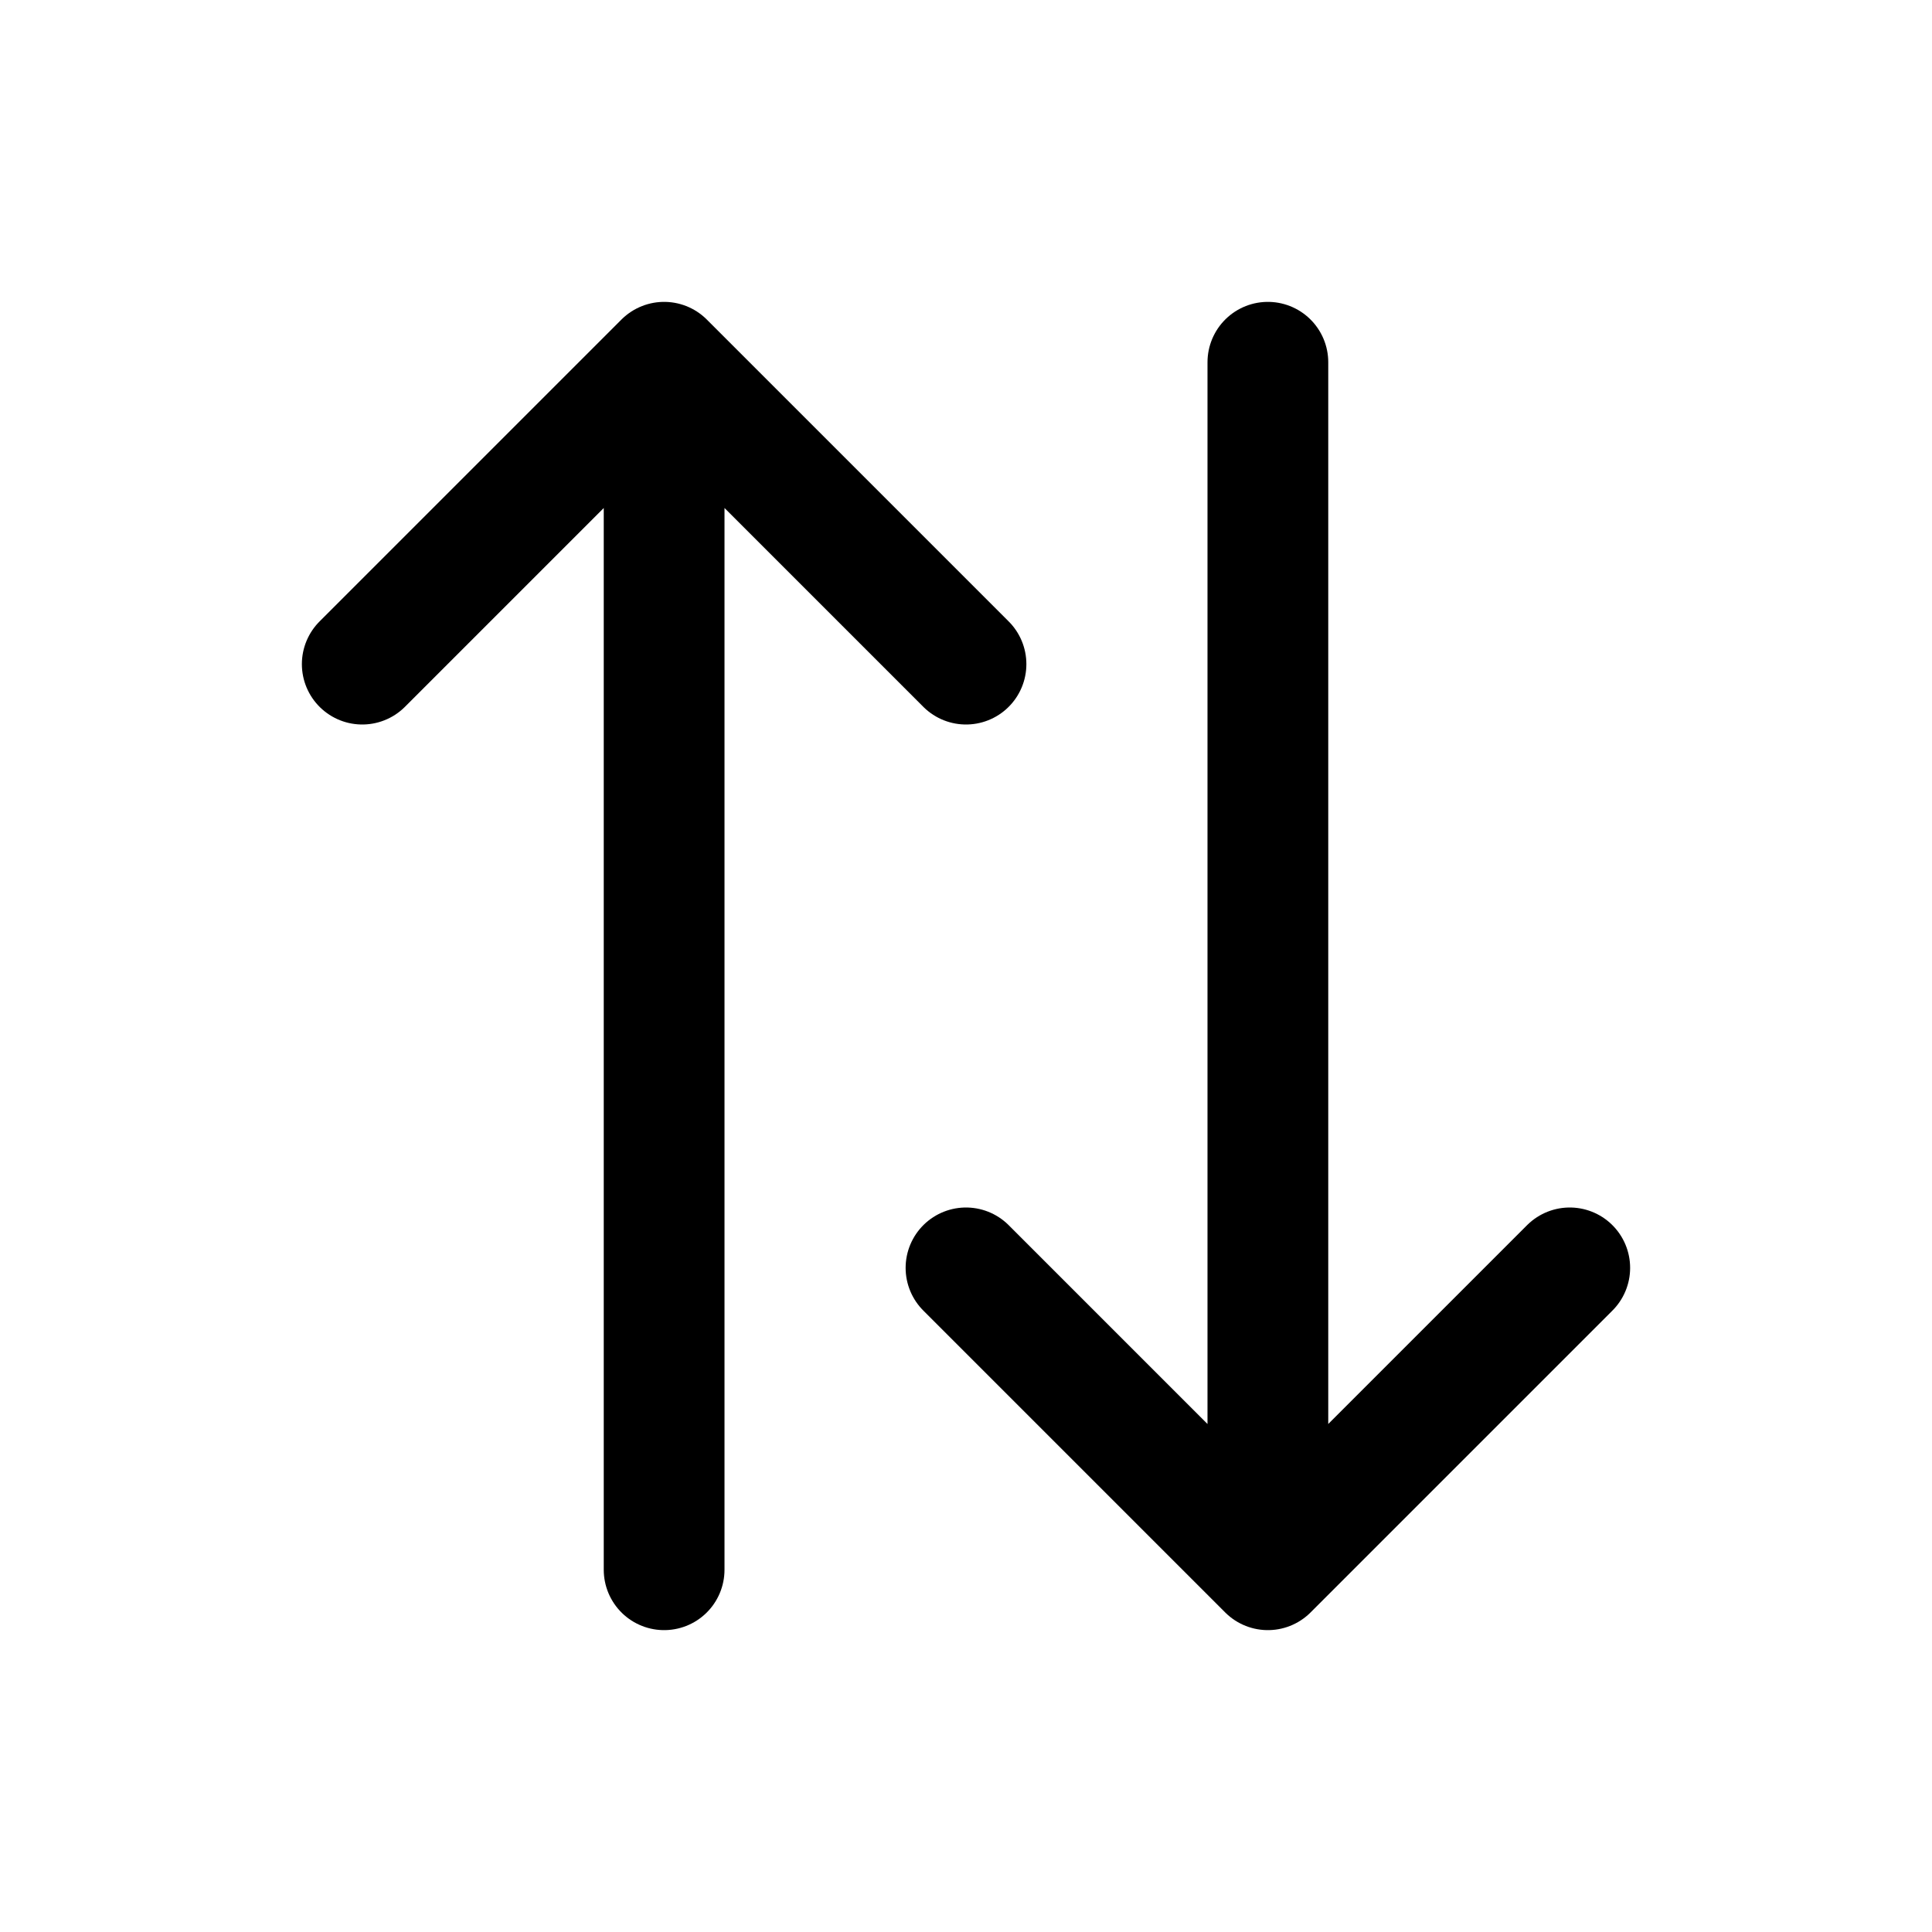
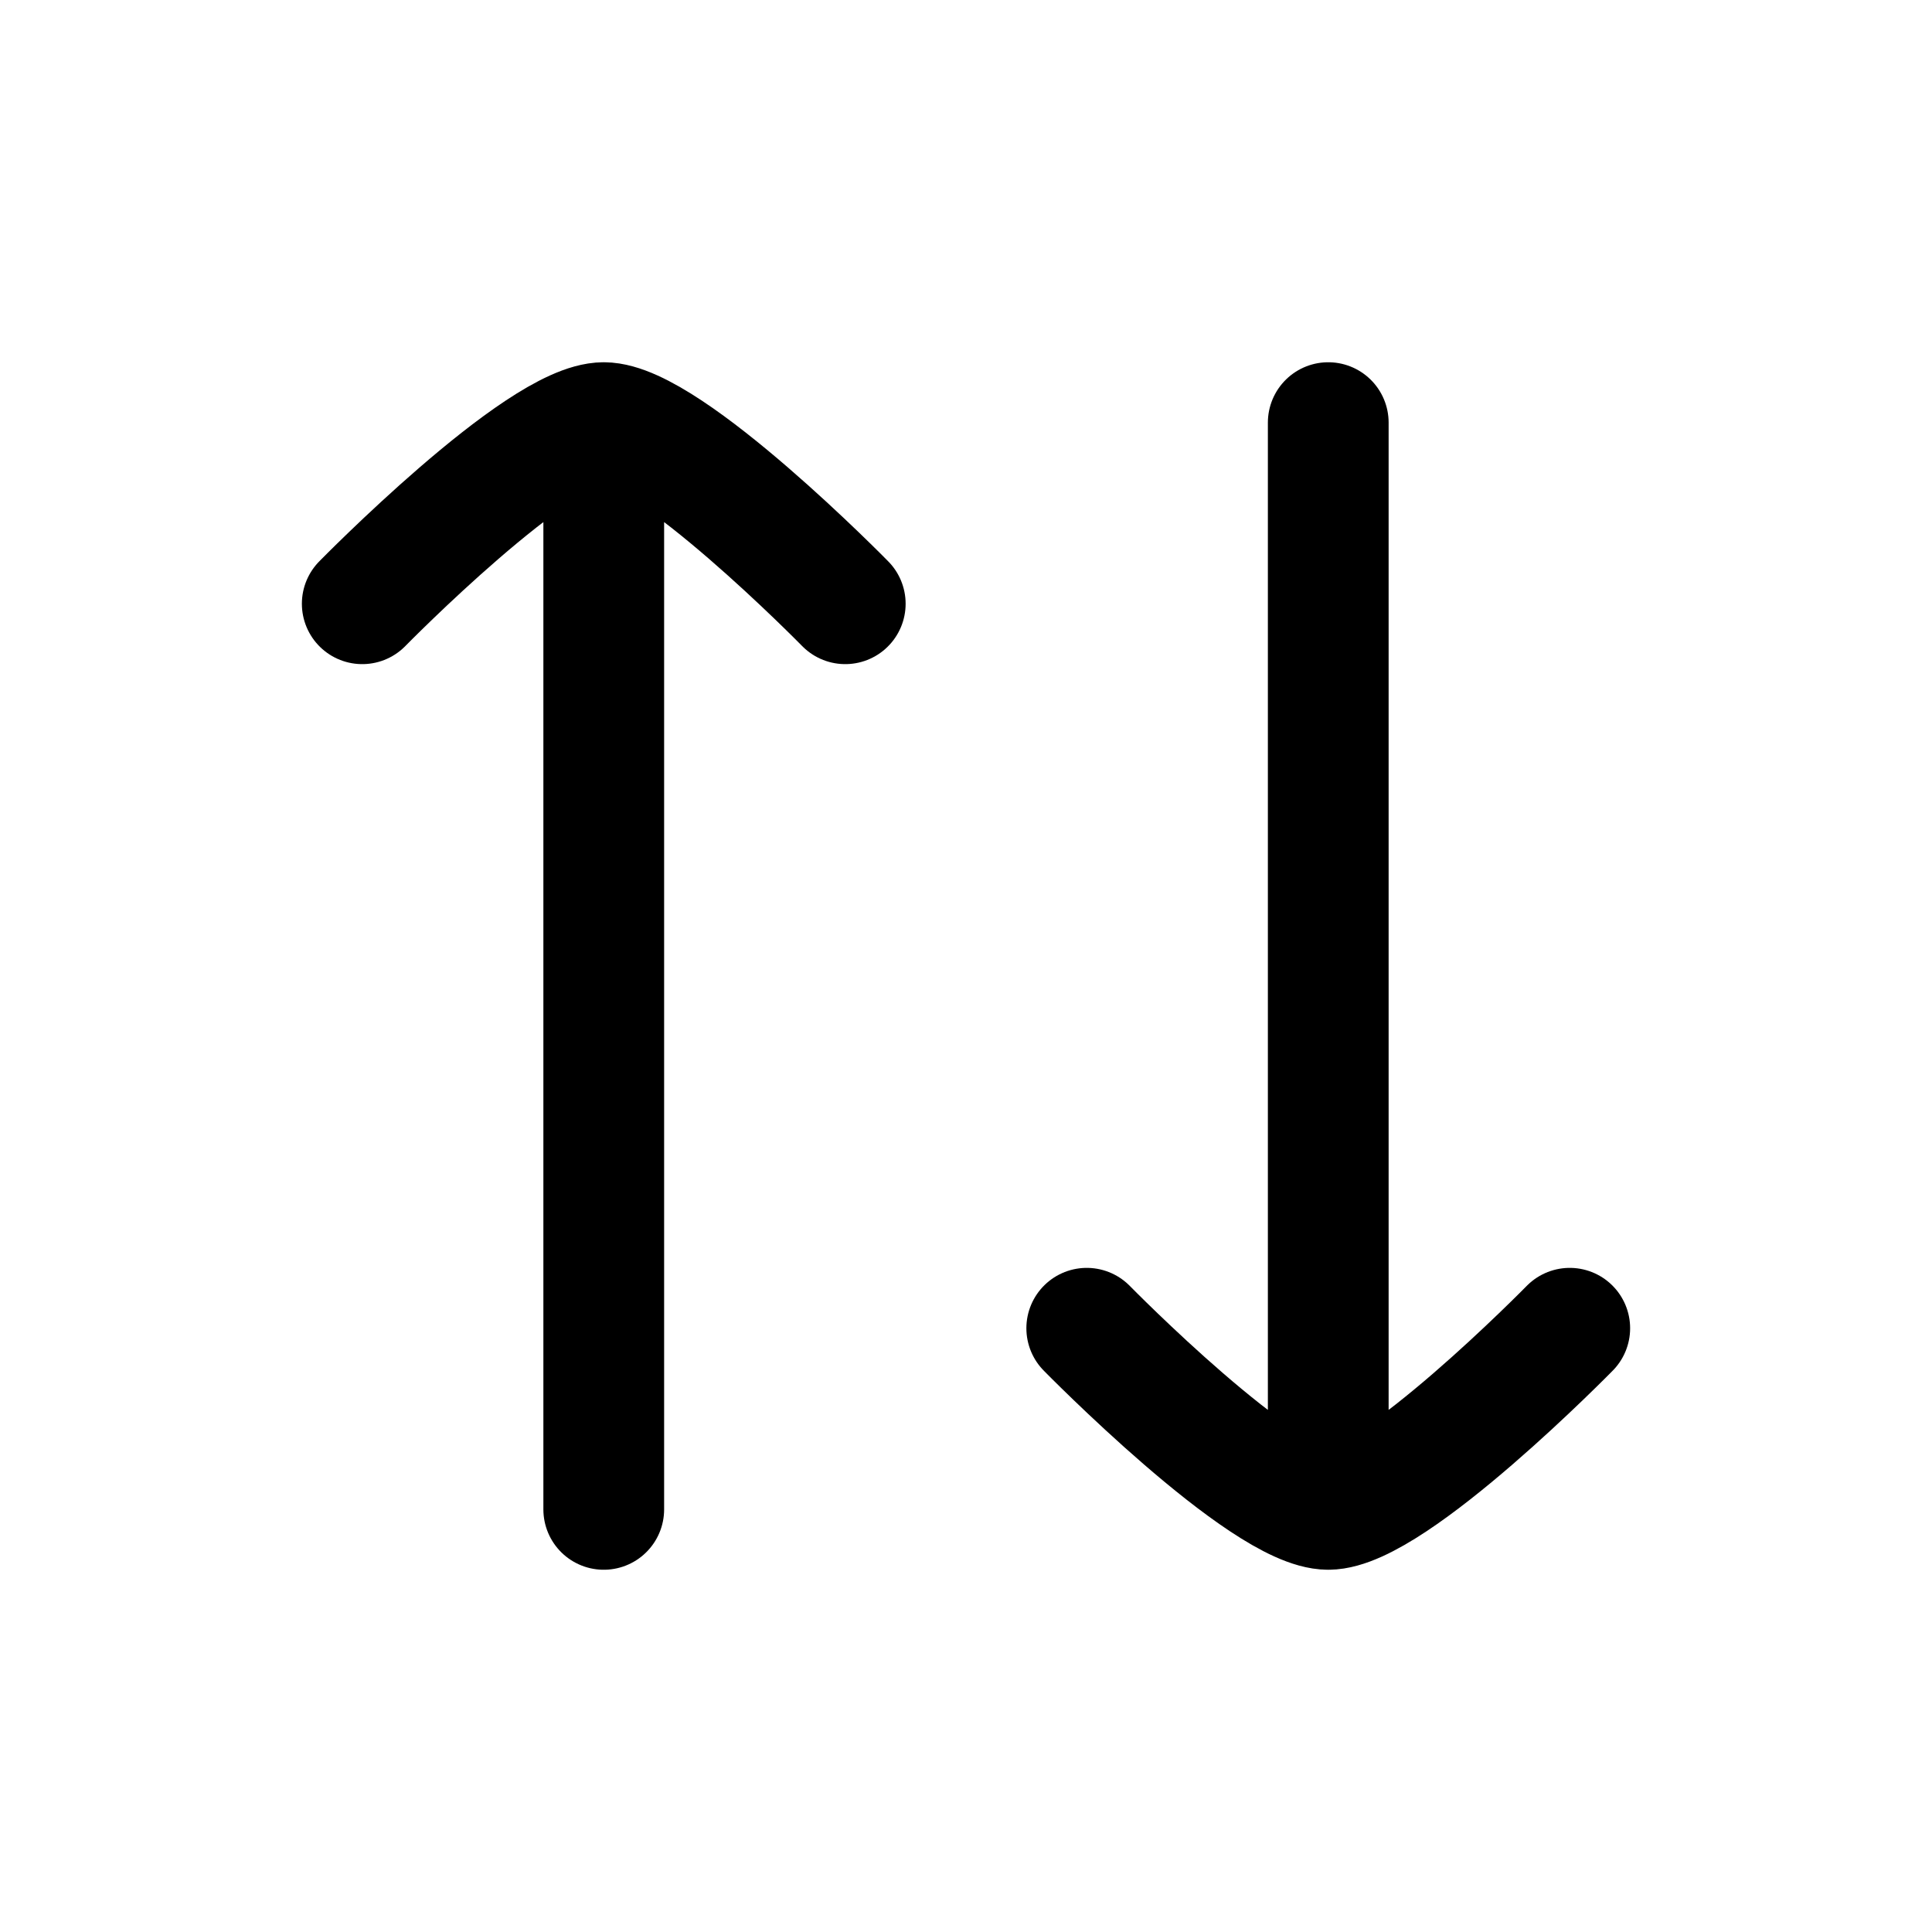
<svg xmlns="http://www.w3.org/2000/svg" viewBox="0 0 16 16" fill="none">
-   <path d="M5.5 13V3M5.5 3L3 5.5M5.5 3L8 5.5" stroke="currentColor" stroke-linecap="round" stroke-linejoin="round" />
-   <path d="M10.5 3V13M10.5 13L8 10.5M10.5 13L13 10.5" stroke="currentColor" stroke-linecap="round" stroke-linejoin="round" />
+   <path d="M3 5C3 5 4.47 3.5 5 3.5M5 3.5C5.53 3.5 7 5 7 5M5 3.5V12.5" stroke="currentColor" stroke-linecap="round" />
+   <path d="M9 11C9 11 10.47 12.5 11 12.5M11 12.5C11.53 12.5 13 11 13 11M11 12.5V3.5" stroke="currentColor" stroke-linecap="round" />
</svg>
